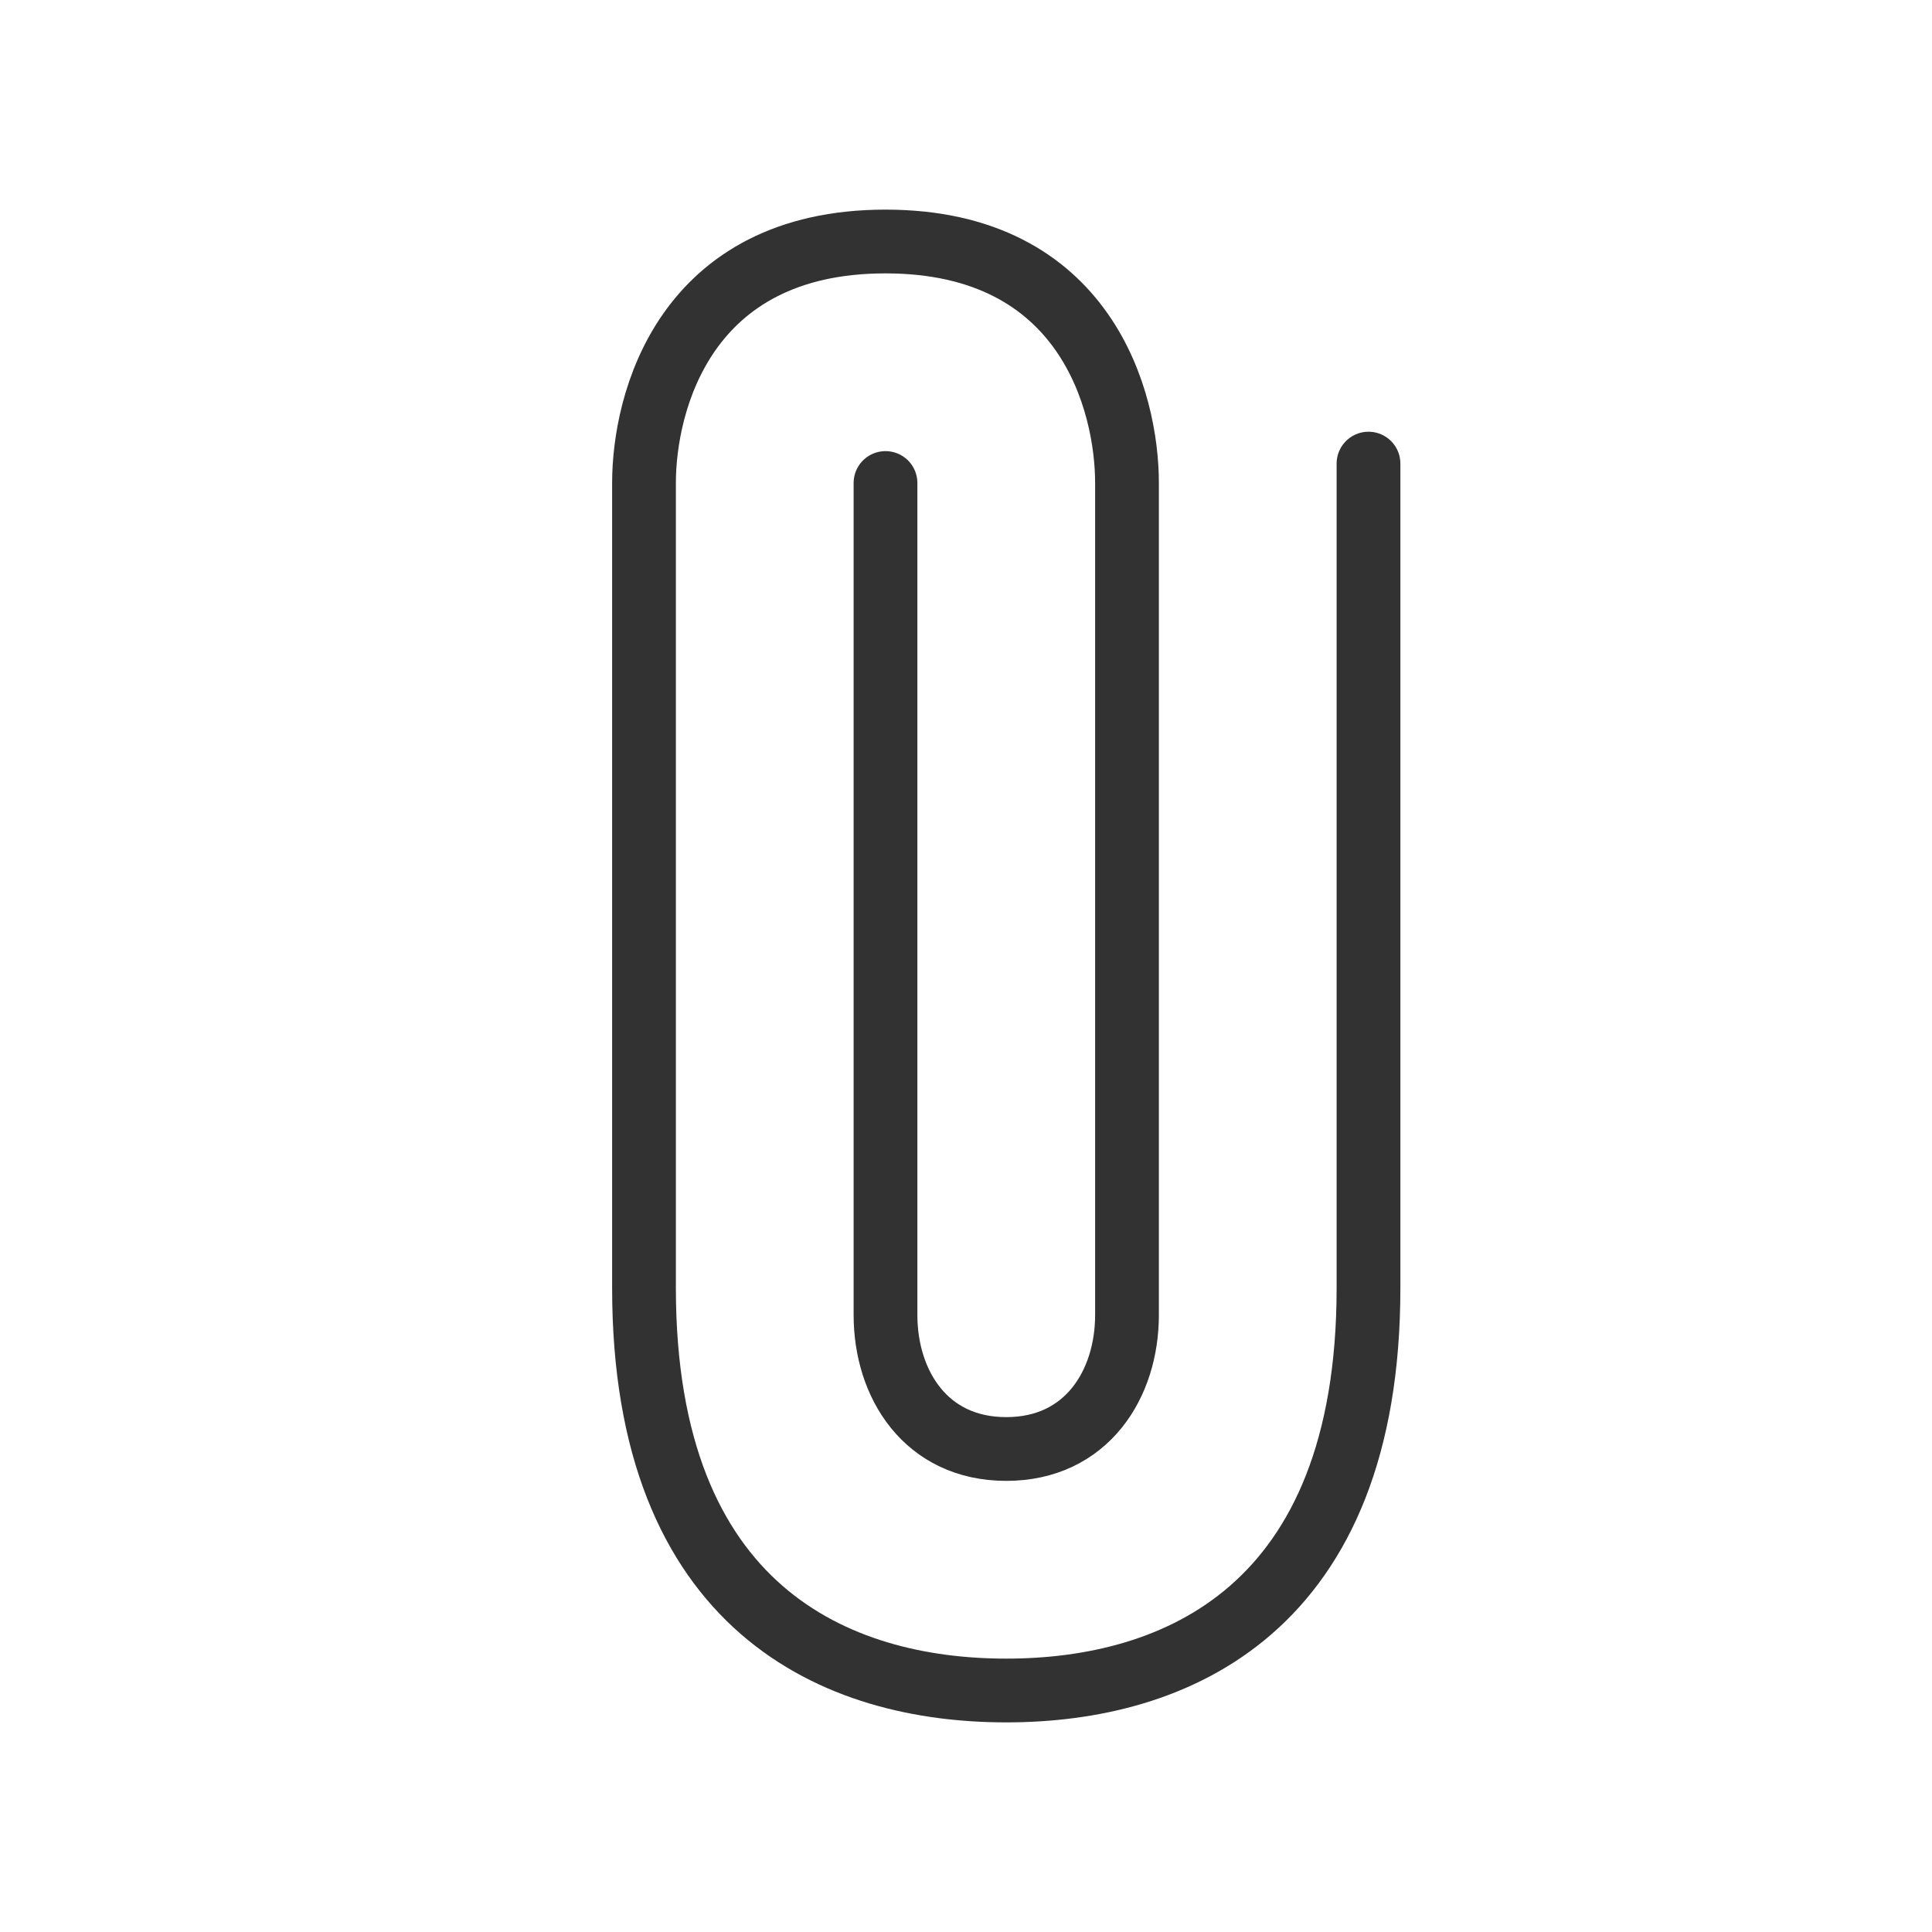
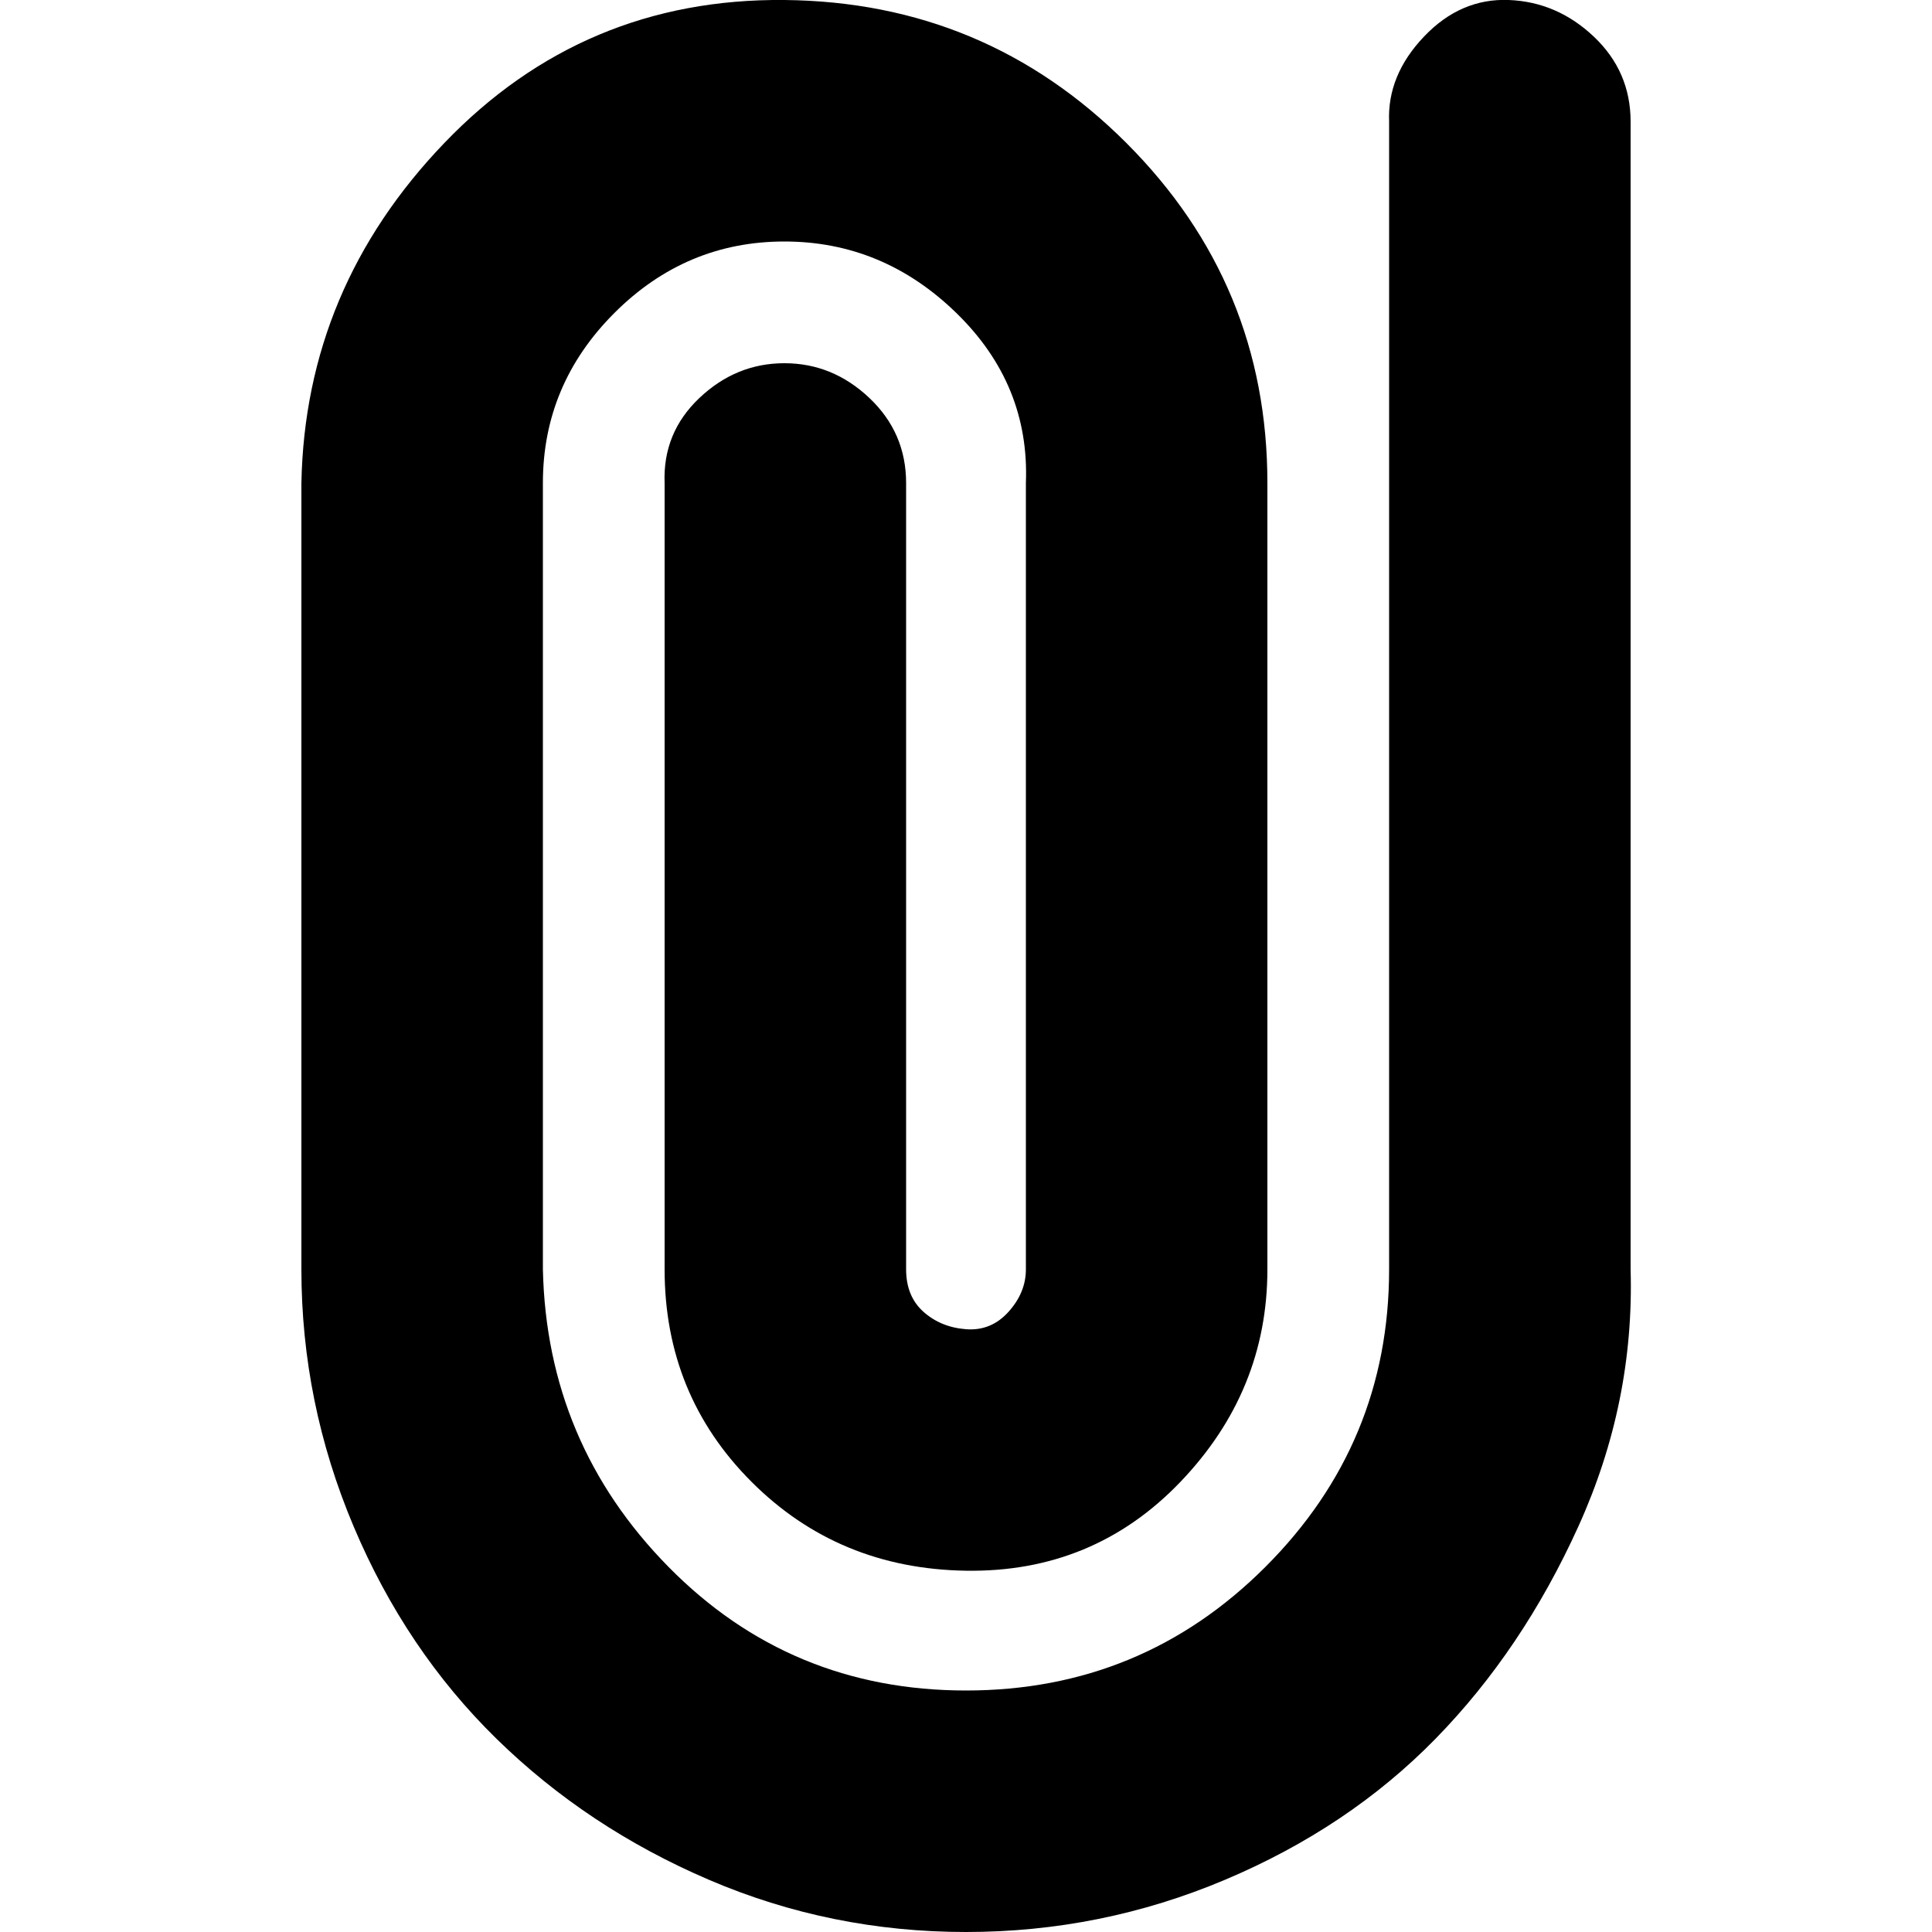
- <svg xmlns="http://www.w3.org/2000/svg" width="800px" height="800px" viewBox="0 0 24 24" fill="none" transform="matrix(1, 0, 0, 1, 0, 0)">
-   <g id="SVGRepo_bgCarrier" stroke-width="0" />
-   <g id="SVGRepo_tracerCarrier" stroke-linecap="round" stroke-linejoin="round" />
-   <g id="SVGRepo_iconCarrier">
-     <path d="M17 5.759L17 16C17 20 14.6 21 12.5 21C10.4 21 8 20 8 16L8 6C8 5 8.5 3 11 3C13.5 3 14 5 14 6V16.335C14 17.193 13.5 18 12.5 18C11.5 18 11 17.193 11 16.335L11 6" stroke="#323232" stroke-width="0.792" stroke-linecap="round" stroke-linejoin="round" />
-   </g>
+ <svg xmlns="http://www.w3.org/2000/svg" fill="#000000" width="800px" height="800px" viewBox="0 0 32 32" version="1.1">
+   <path d="M4.992 21.024q0 2.208 0.864 4.256t2.368 3.52 3.52 2.336 4.256 0.864 4.288-0.864 3.488-2.336 2.368-3.52 0.864-4.256v-19.008q0-0.832-0.608-1.408t-1.408-0.608-1.408 0.608-0.576 1.408v19.008q0 2.88-2.048 4.928t-4.96 2.048-4.928-2.048-2.080-4.928v-13.024q0-1.632 1.184-2.816t2.816-1.184 2.848 1.184 1.152 2.816v13.024q0 0.384-0.288 0.704t-0.704 0.288-0.704-0.288-0.288-0.704v-13.024q0-0.832-0.608-1.408t-1.408-0.576-1.408 0.576-0.576 1.408v13.024q0 2.080 1.44 3.52t3.552 1.472 3.552-1.472 1.44-3.52v-13.024q0-3.296-2.336-5.632t-5.664-2.368-5.632 2.368-2.368 5.632v13.024z" />
</svg>
